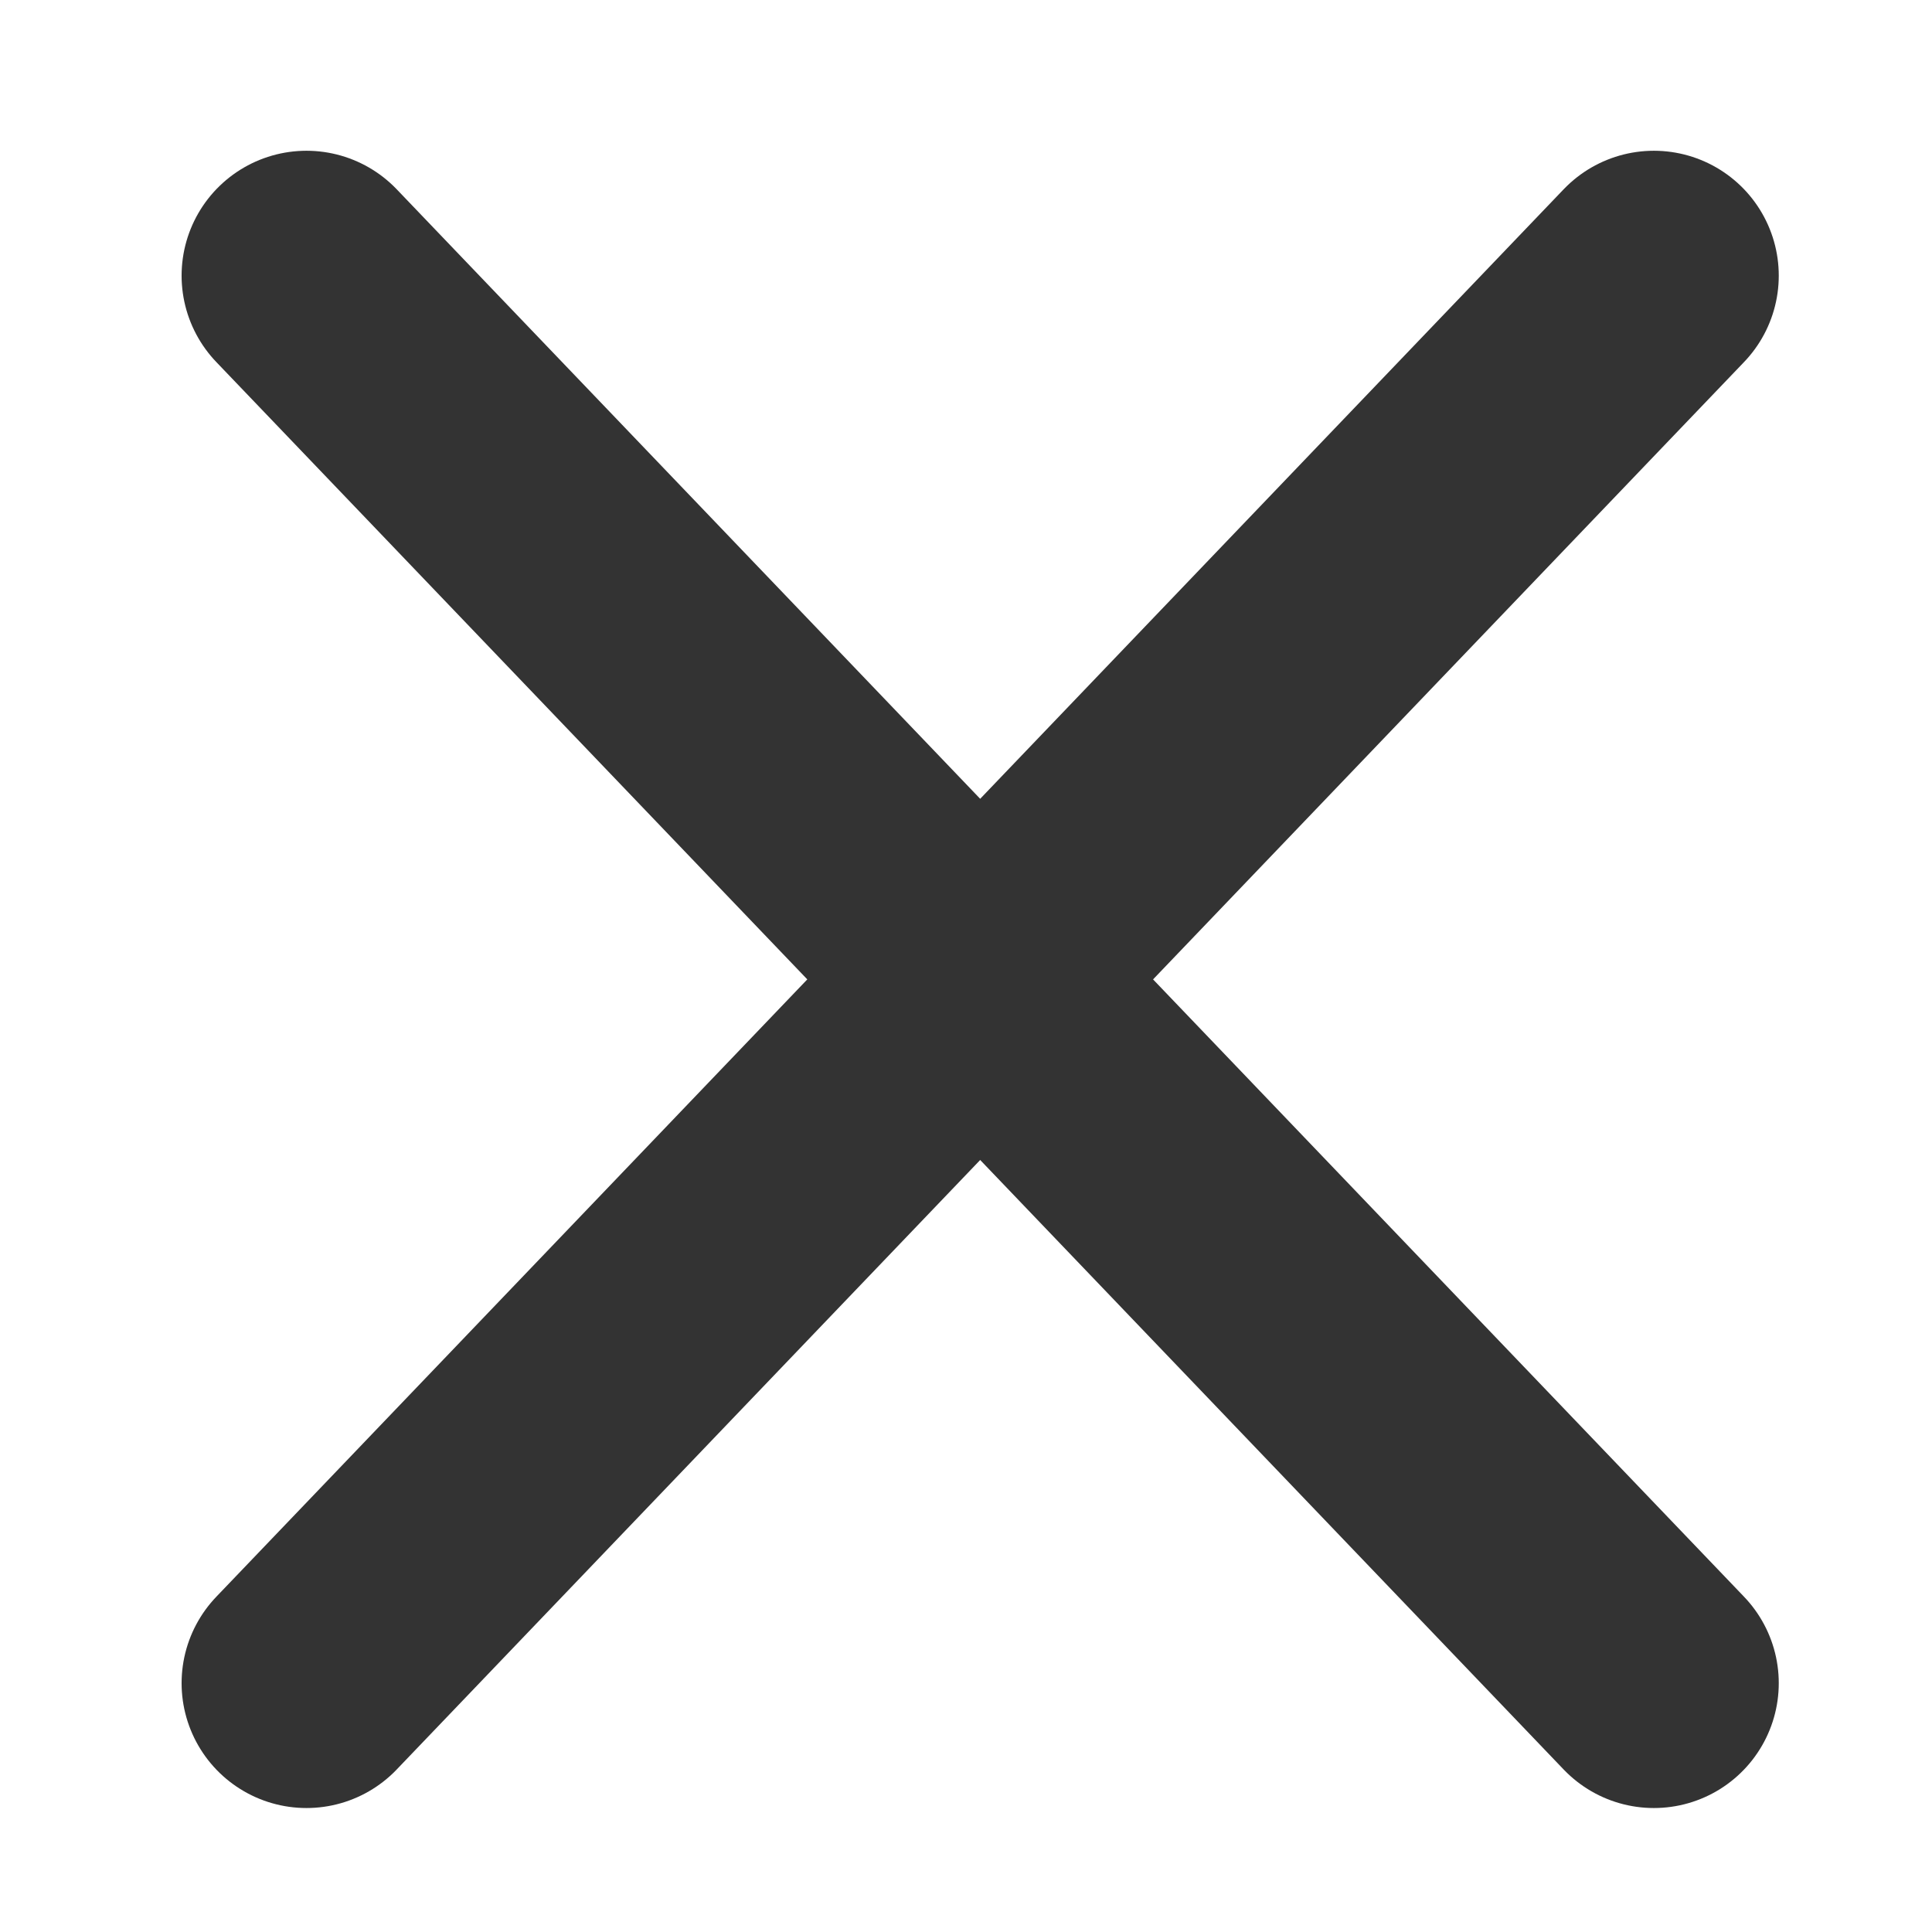
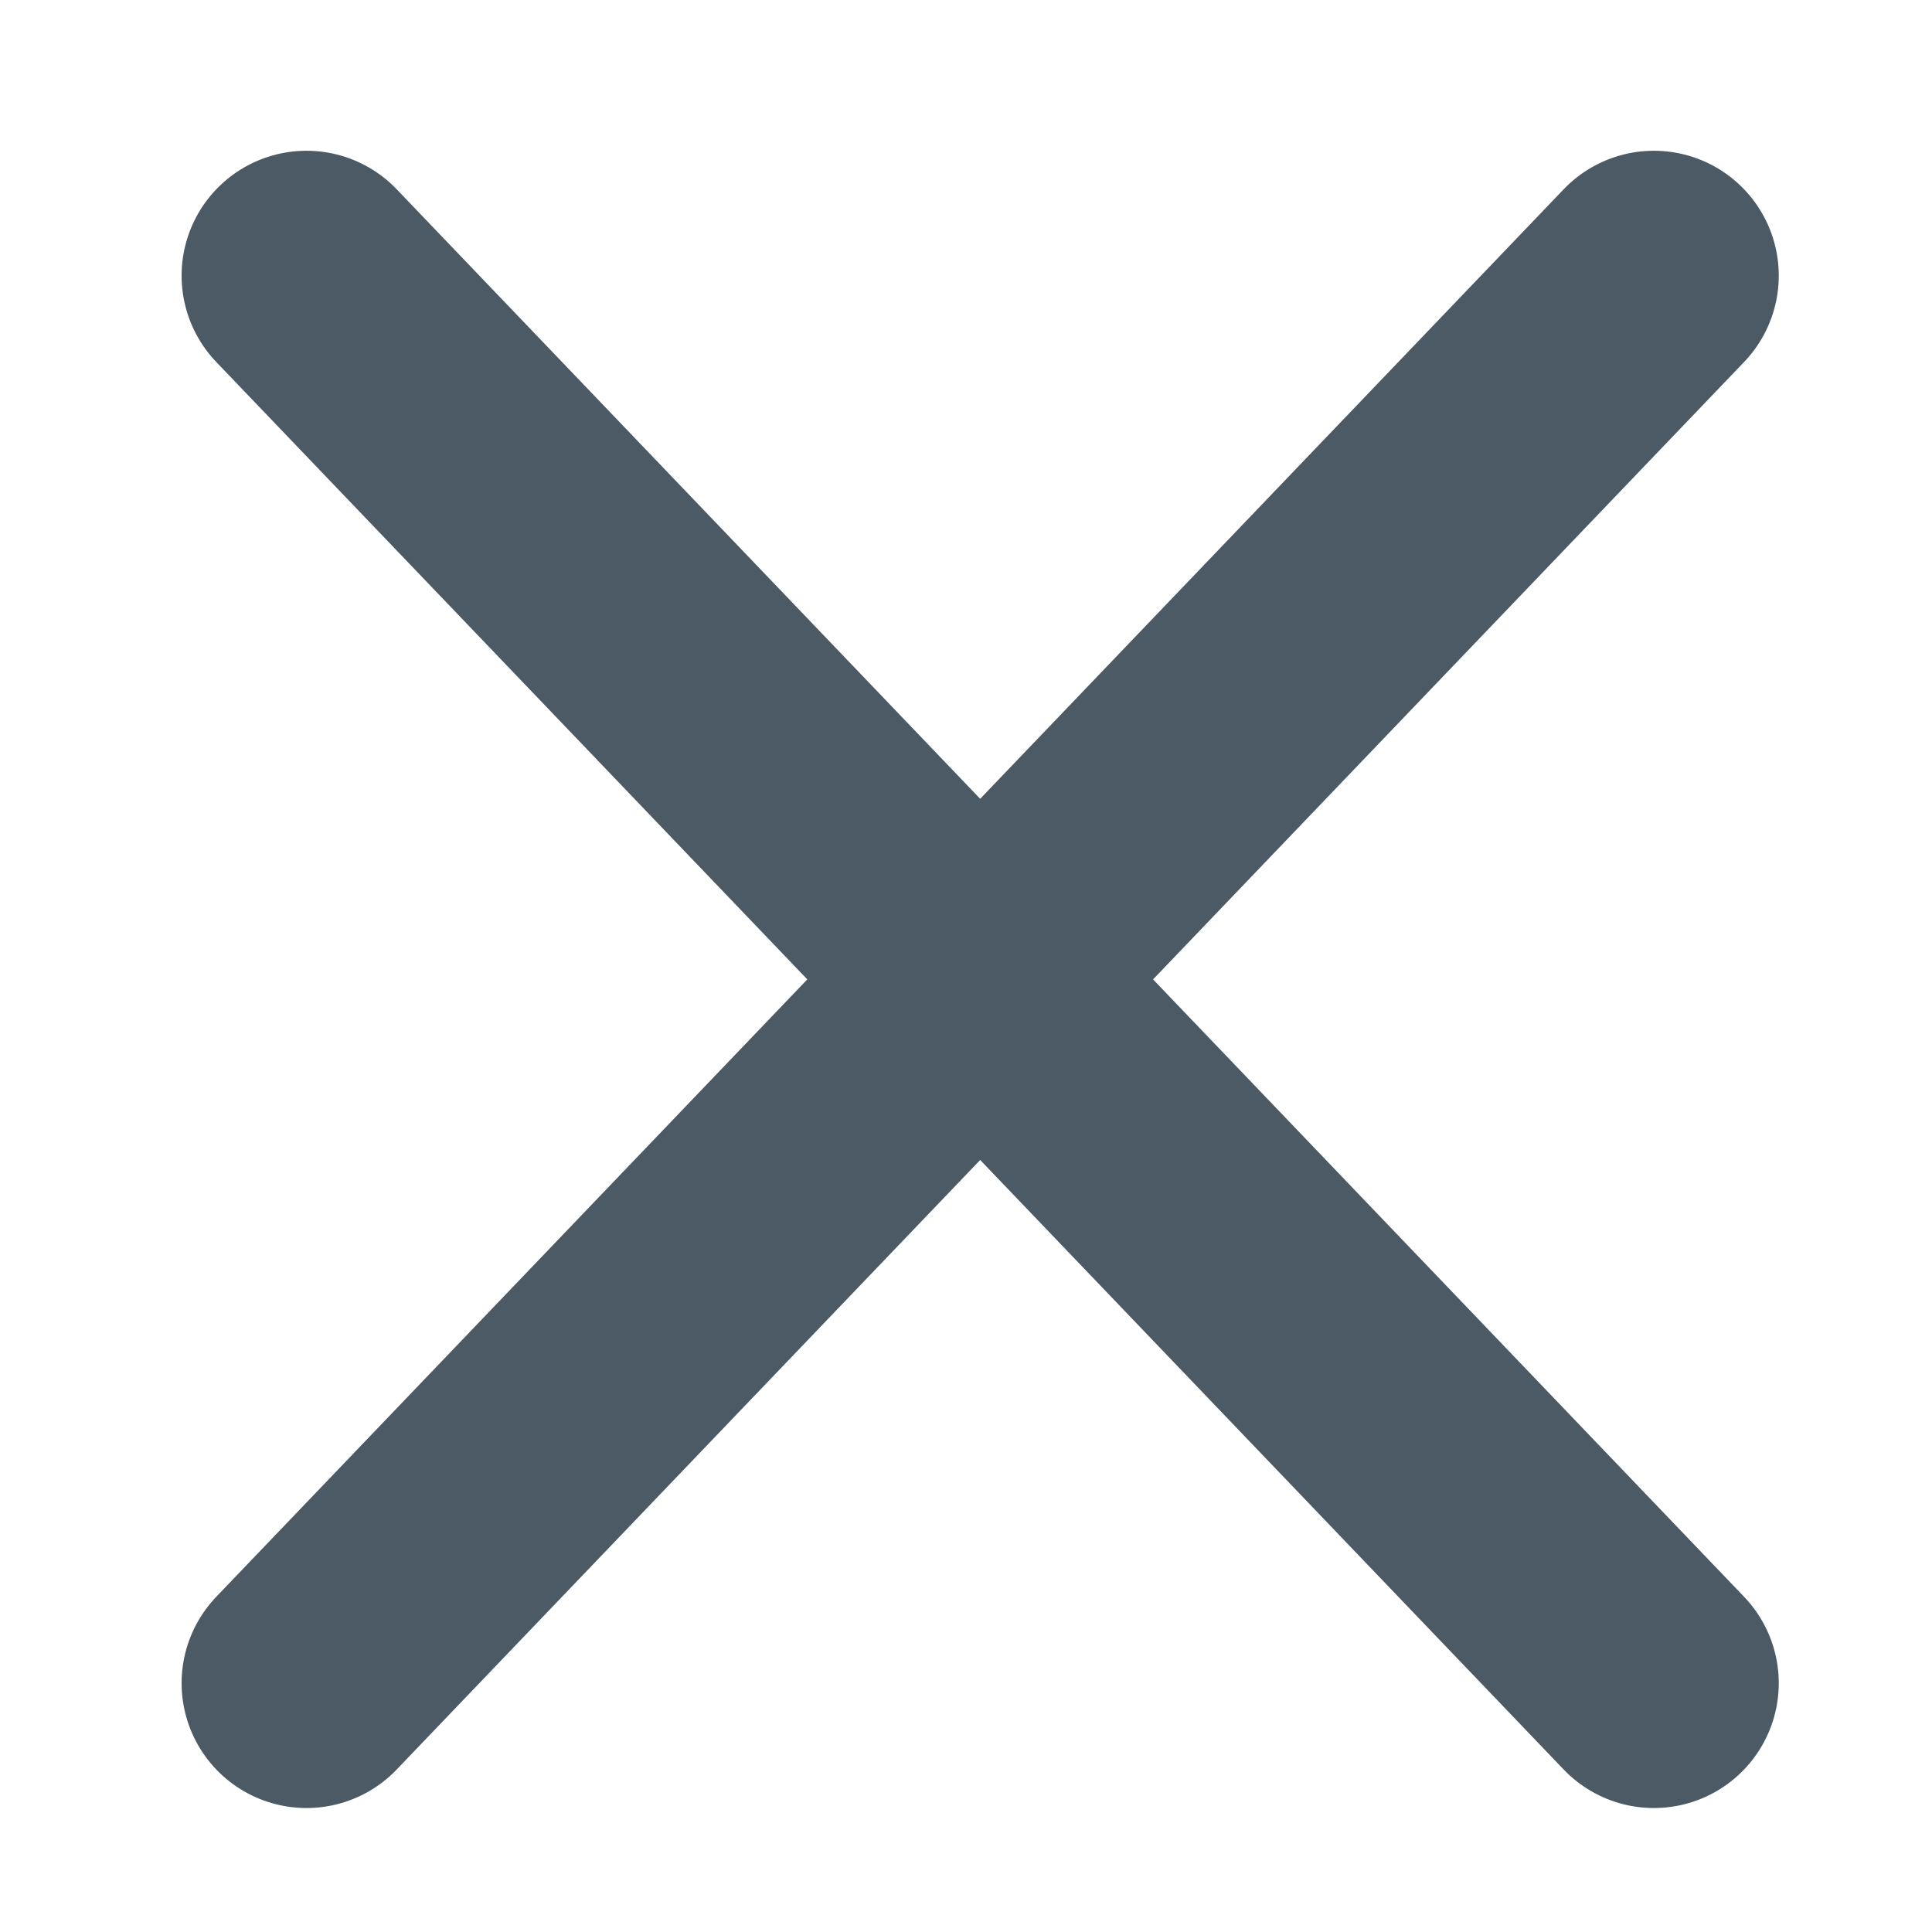
<svg xmlns="http://www.w3.org/2000/svg" version="1.1" id="svg2" height="25" width="25">
  <defs id="defs13" />
  <g transform="translate(3.966102,3.567797)" id="imagebot_2" label="Layer 1">
-     <path stroke-miterlimit="4" d="M -2.5783352e-4,-0.001 17.435,18.212" id="imagebot_5" style="opacity:1;fill:#333;stroke:#333;stroke-width:3.232;stroke-linecap:round;stroke-miterlimit:4;fill-opacity:1;stroke-opacity:1" />
-     <path stroke-miterlimit="4" d="M -2.5783352e-4,18.212 17.435,-0.001" id="imagebot_4" style="opacity:1;fill:#333;stroke:#333;stroke-width:3.232;stroke-linecap:round;stroke-miterlimit:4;fill-opacity:1;stroke-opacity:1" />
+     <path stroke-miterlimit="4" d="M -2.5783352e-4,-0.001 17.435,18.212" id="imagebot_5" style="opacity:1;fill:#4c5a66;stroke:#4c5a66;stroke-width:3.232;stroke-linecap:round;stroke-miterlimit:4;fill-opacity:1;stroke-opacity:1" />
+     <path stroke-miterlimit="4" d="M -2.5783352e-4,18.212 17.435,-0.001" id="imagebot_4" style="opacity:1;fill:#4c5a66;stroke:#4c5a66;stroke-width:3.232;stroke-linecap:round;stroke-miterlimit:4;fill-opacity:1;stroke-opacity:1" />
  </g>
</svg>
